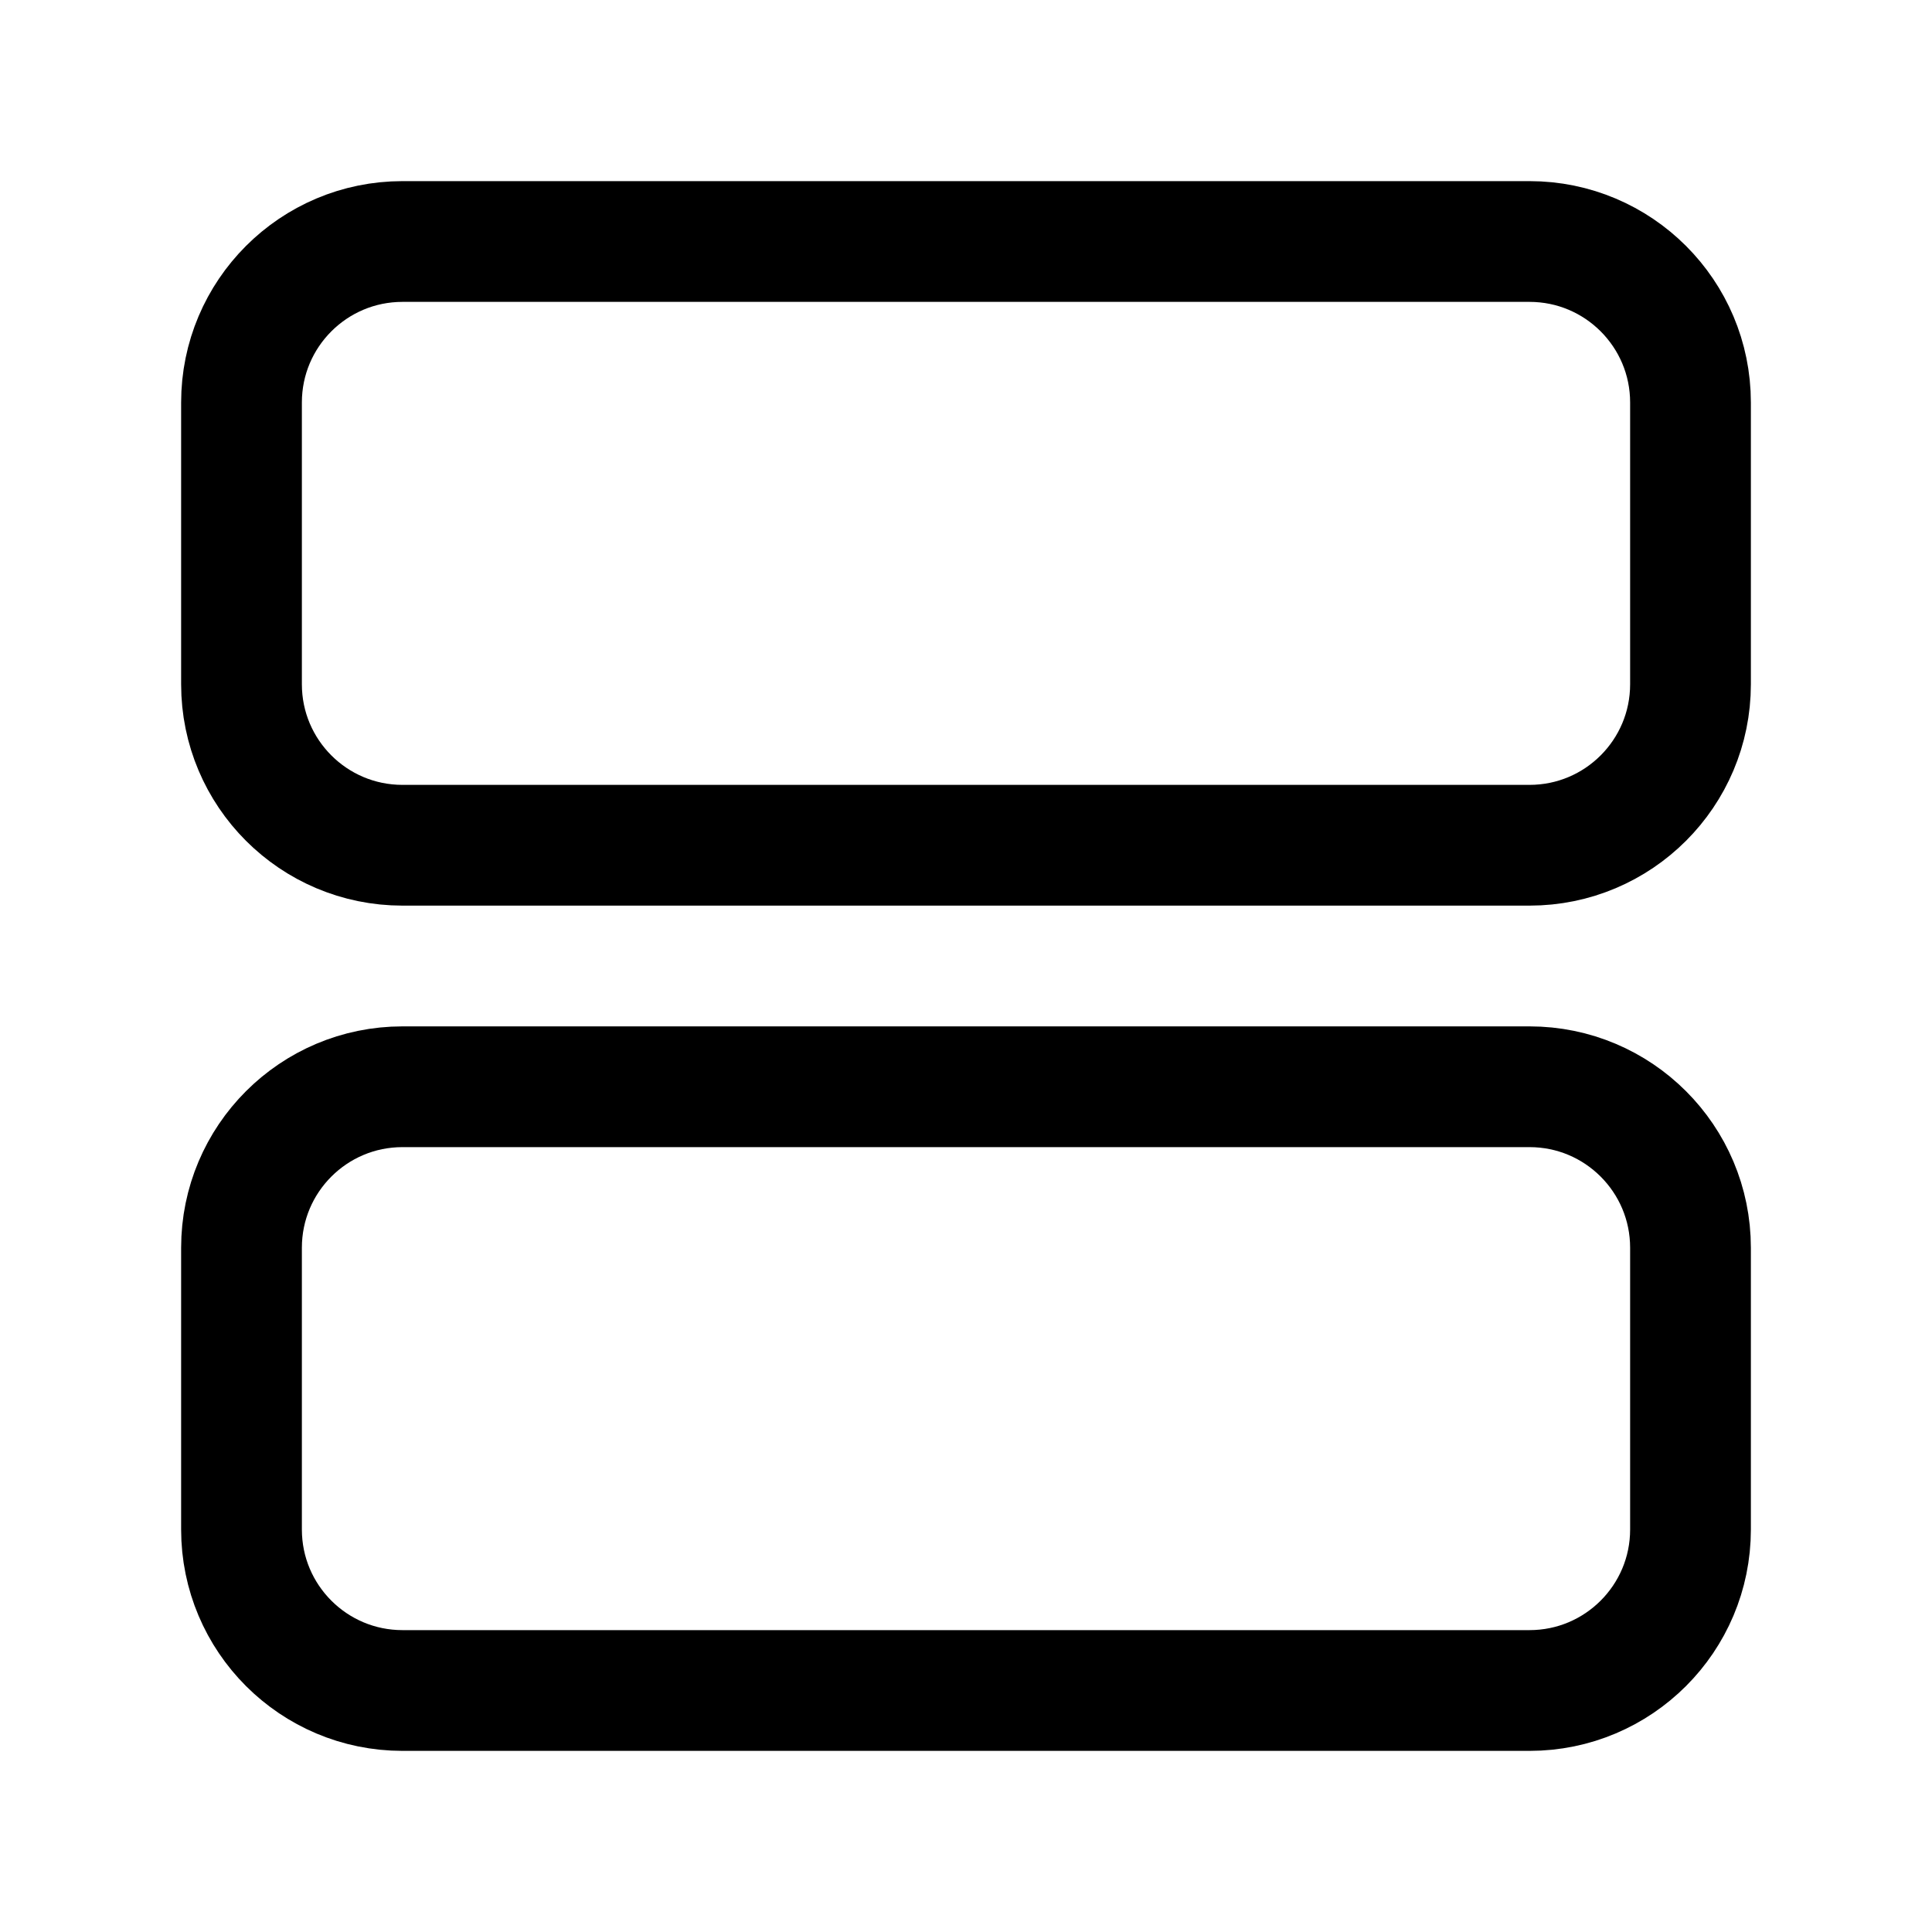
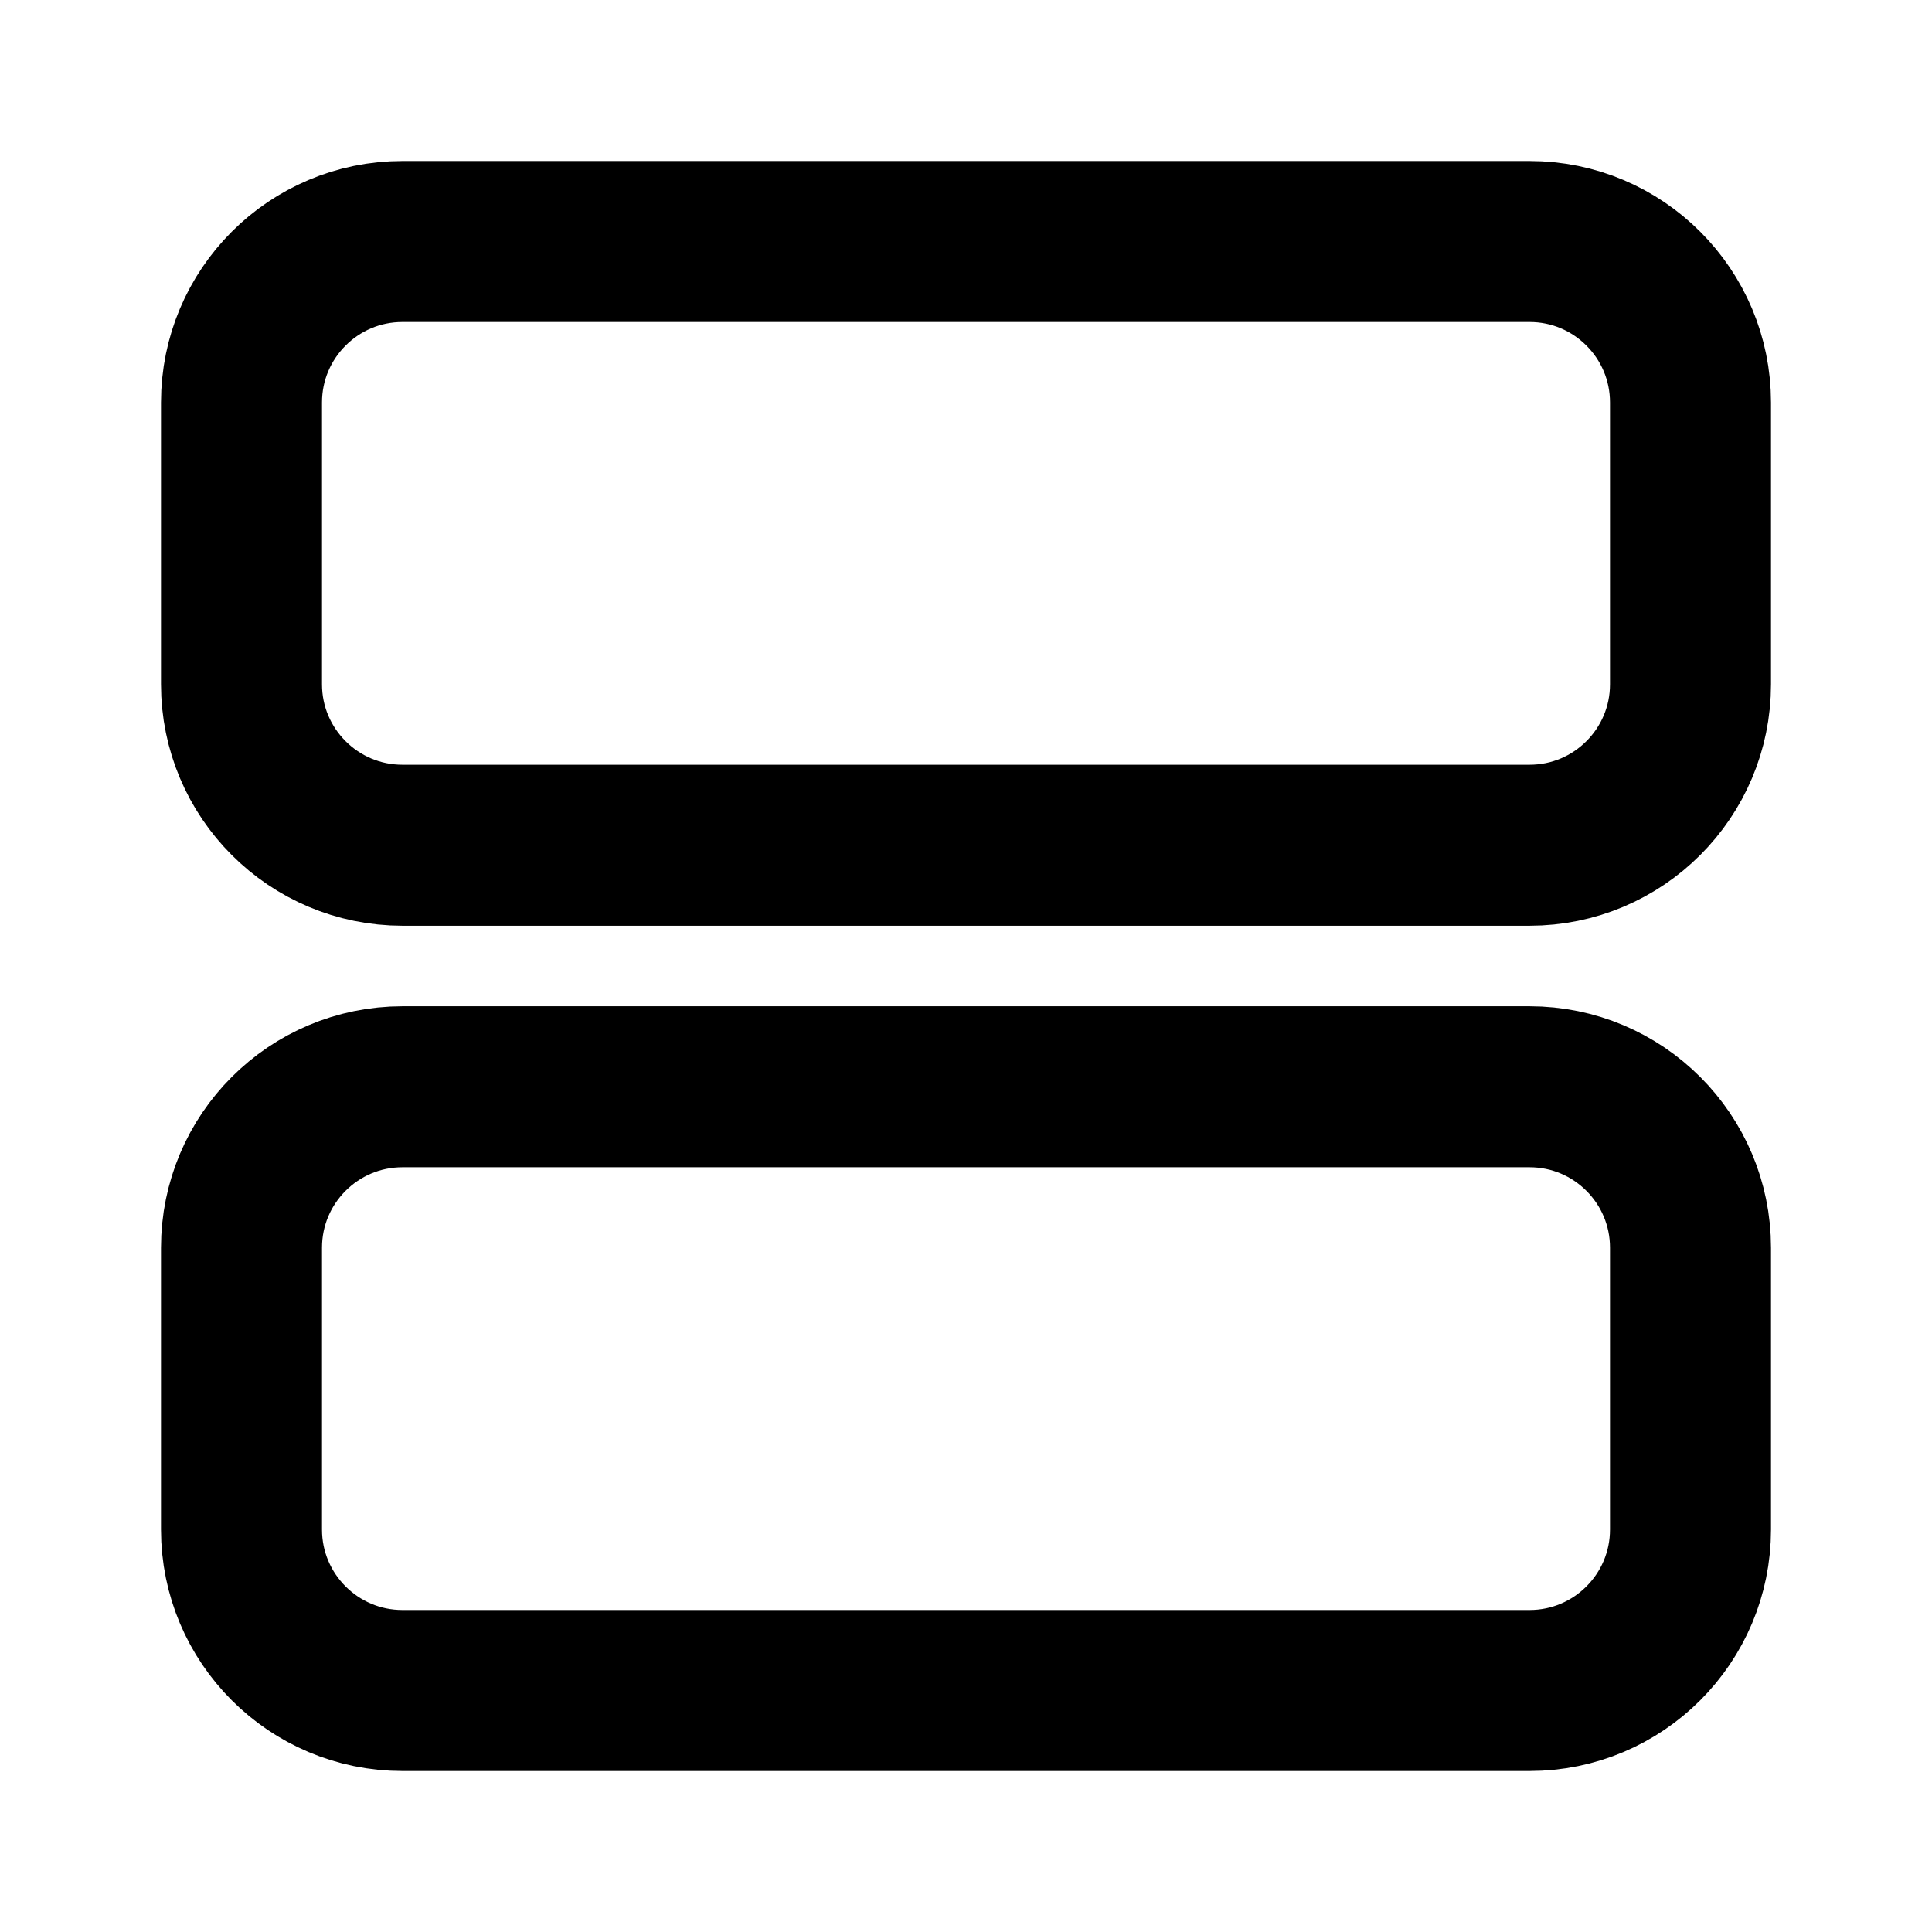
- <svg xmlns="http://www.w3.org/2000/svg" width="24" height="24" viewBox="0 0 24 24" fill="none" stroke="currentColor" stroke-width="1.5" stroke-linecap="round" stroke-linejoin="round">
+ <svg xmlns="http://www.w3.org/2000/svg" width="24" height="24" viewBox="0 0 24 24" fill="none" stroke="currentColor" stroke-width="2" stroke-linecap="round" stroke-linejoin="round">
  <rect x="3" y="3" width="18" height="7.5" rx="2" />
  <rect x="3" y="13.5" width="18" height="7.5" rx="2" />
</svg>
